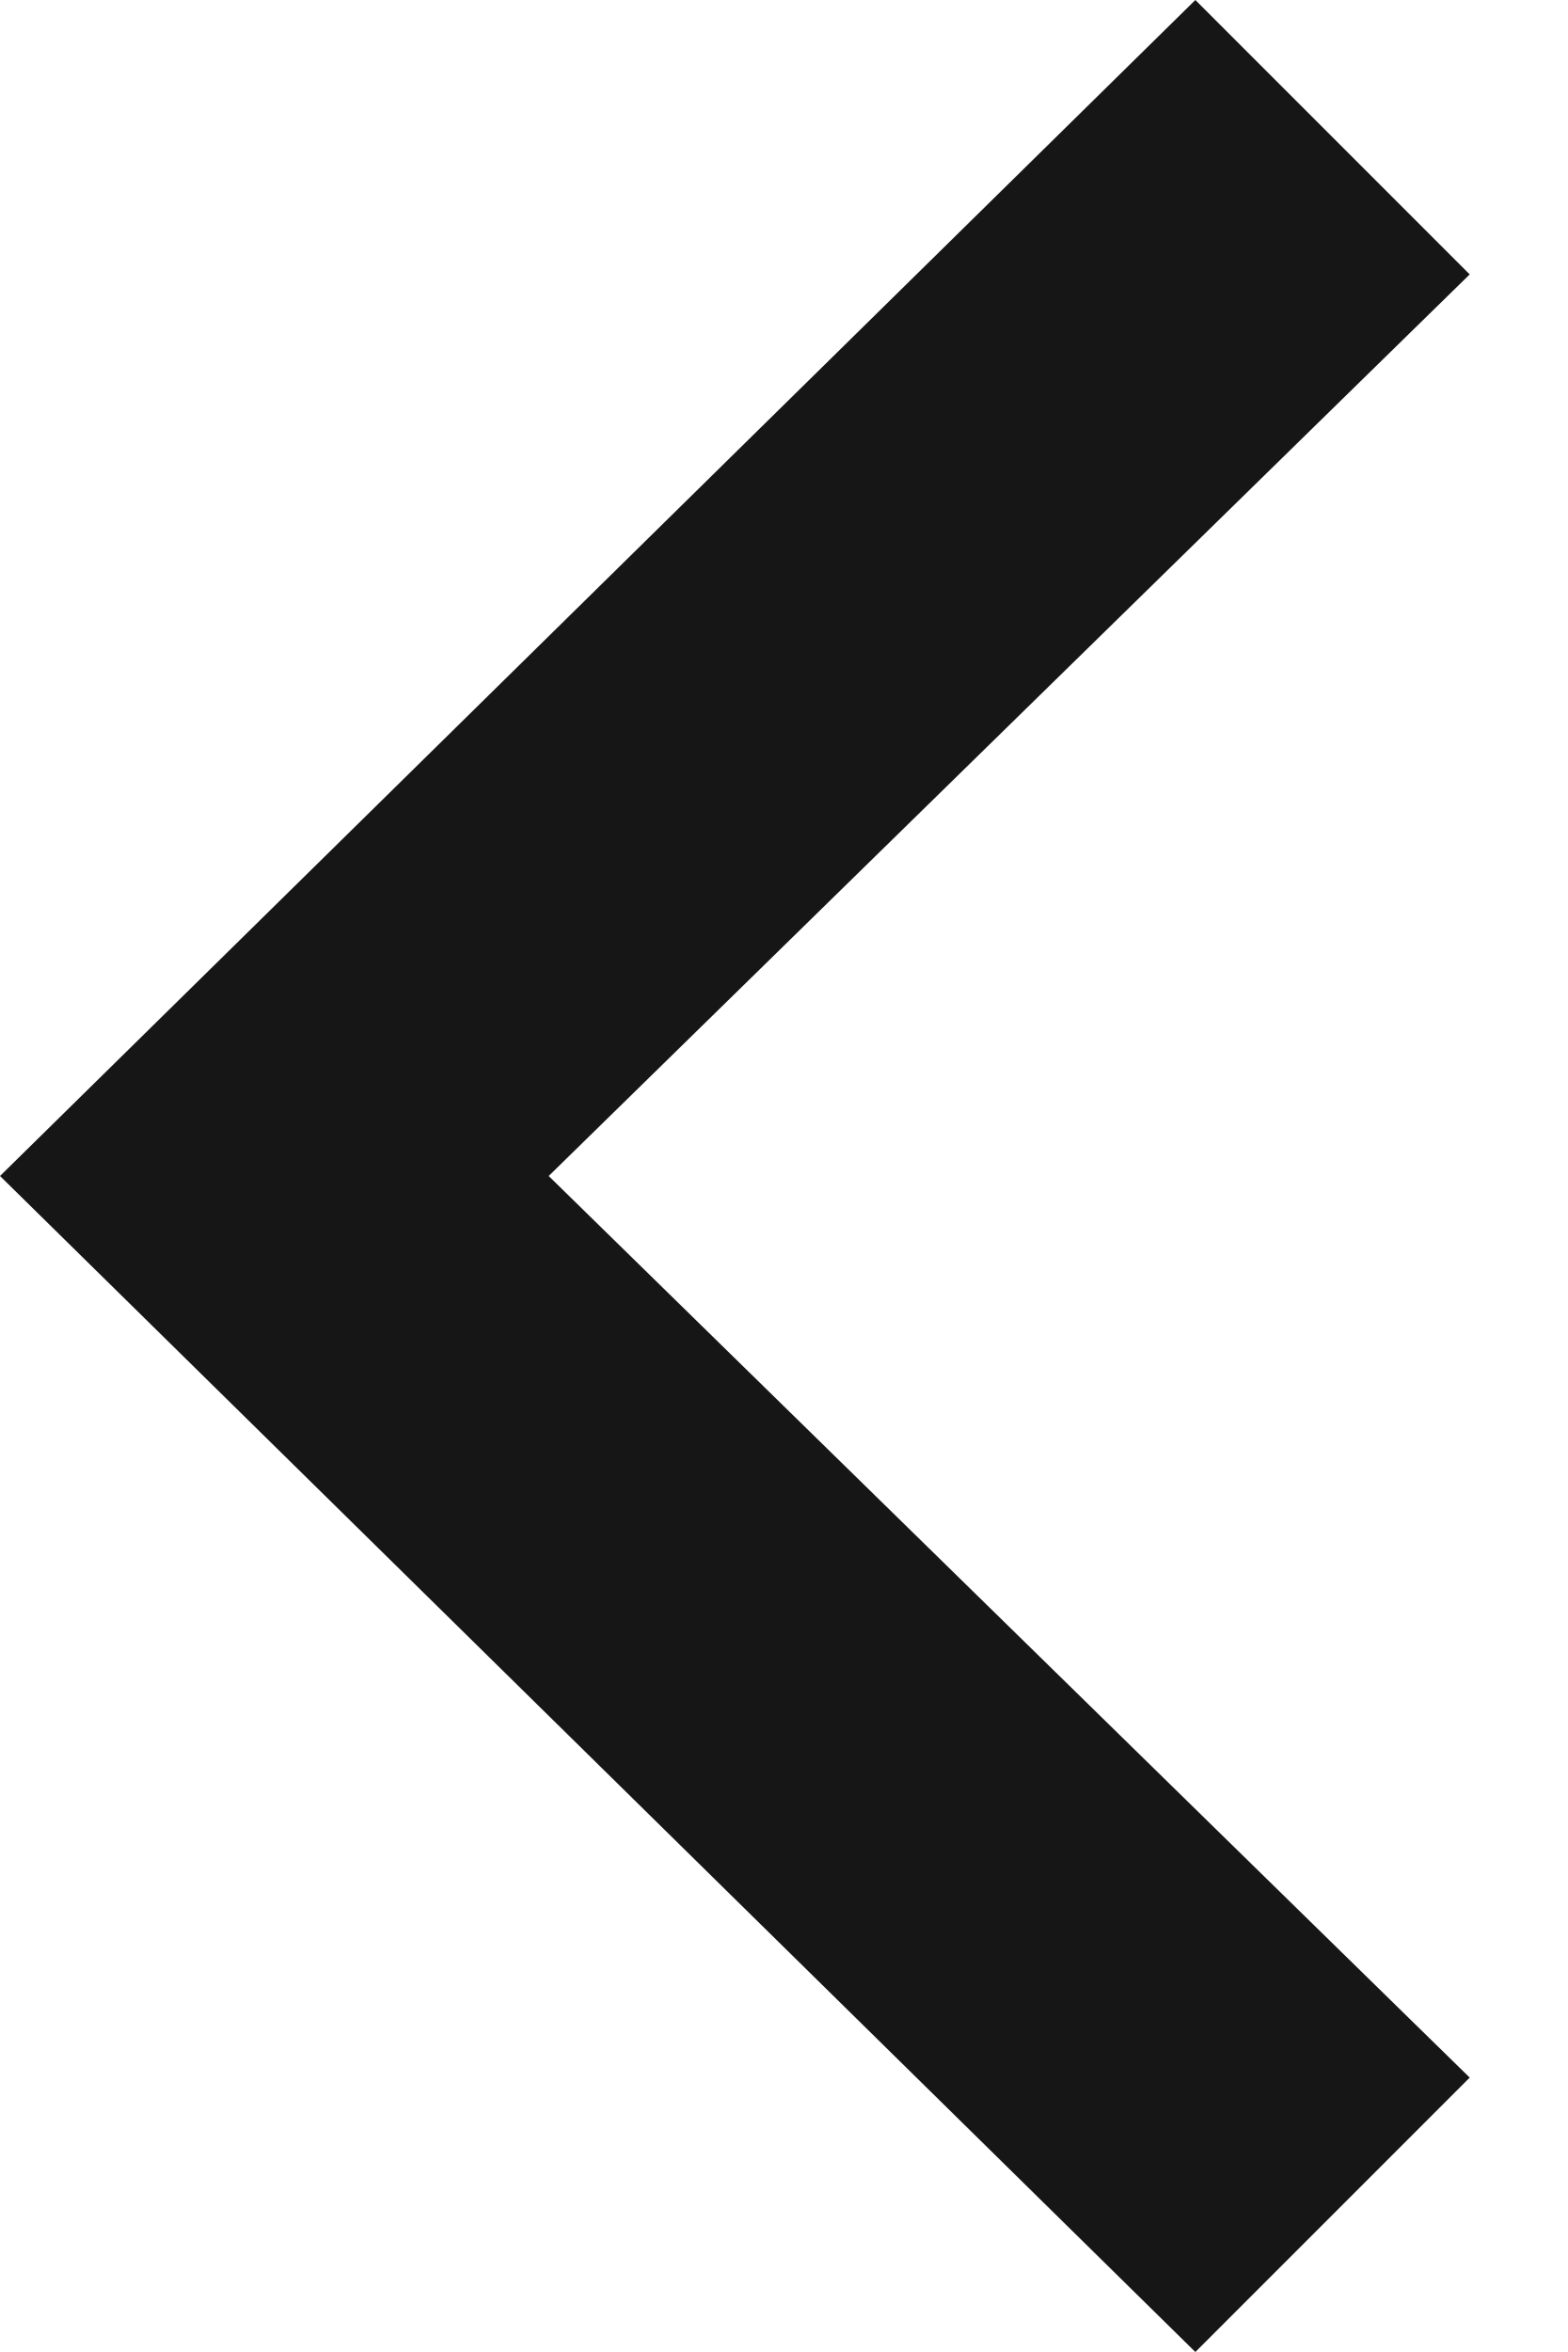
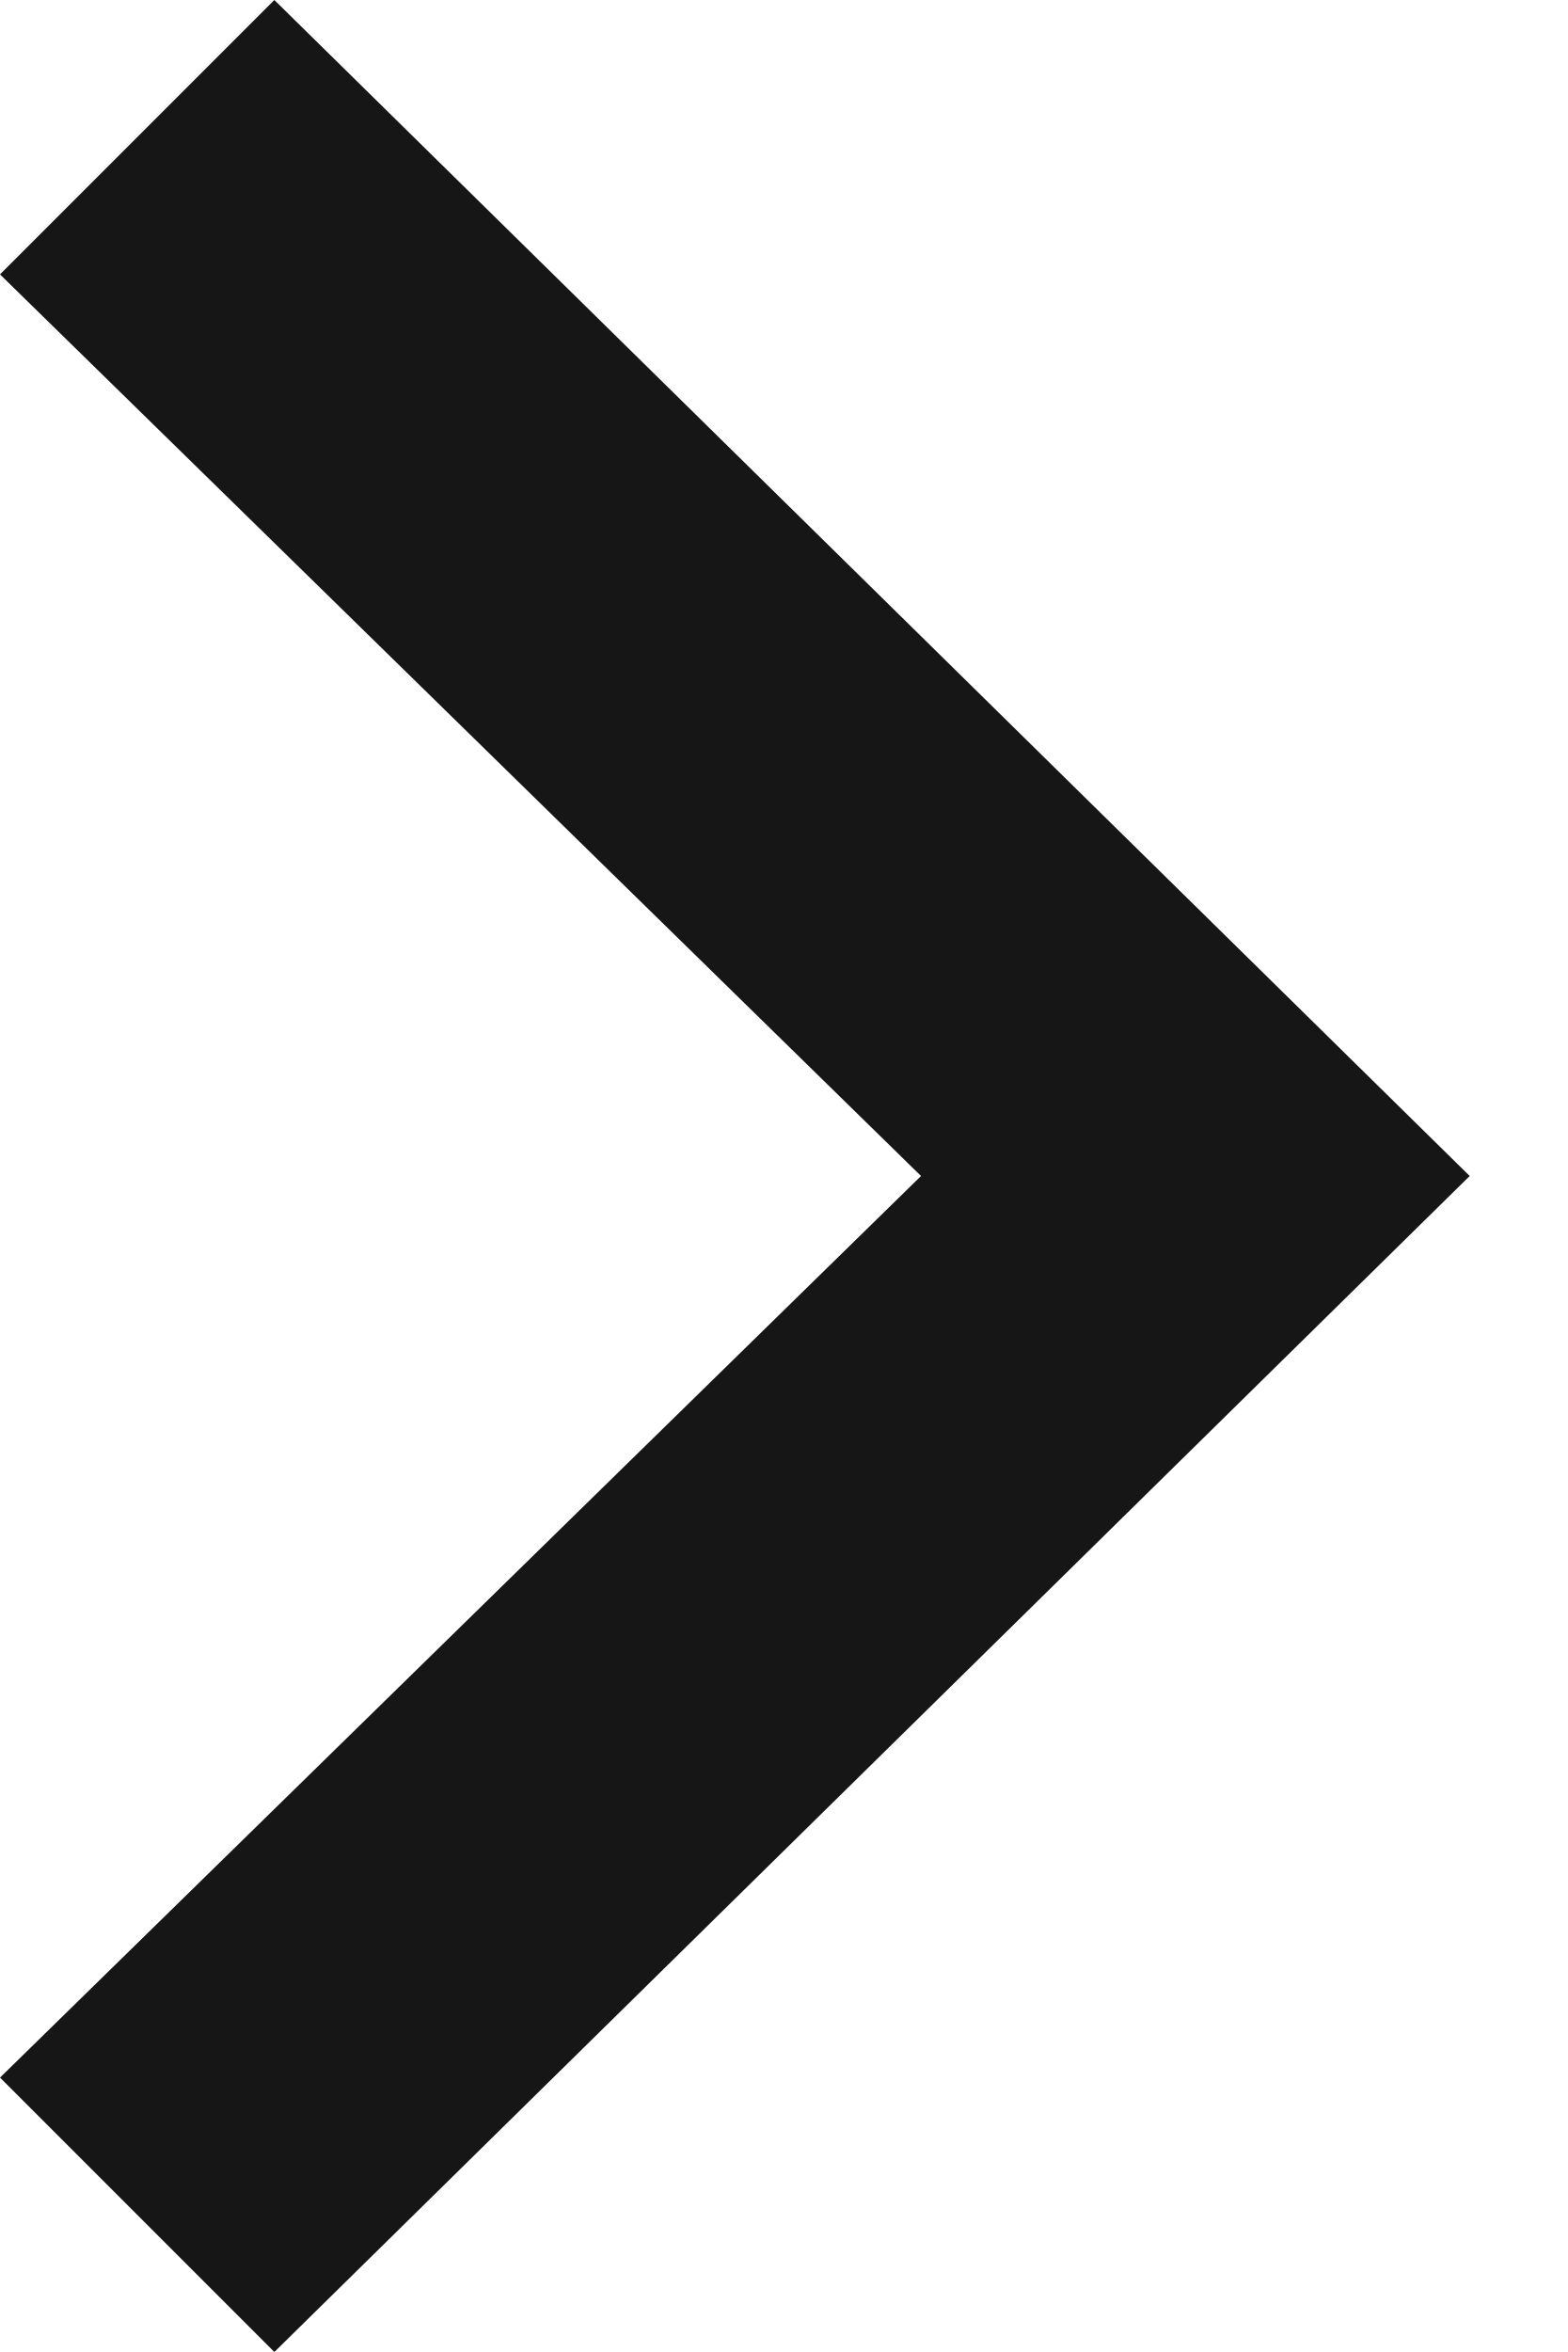
<svg xmlns="http://www.w3.org/2000/svg" version="1.1" width="8px" height="12px">
-   <g transform="matrix(1 0 0 1 -28 -35 )">
-     <path d="M 6.1 12  L 7.5 10.6  L 2.8 6  L 7.5 1.4  L 6.1 0  L 0 6  L 6.1 12  Z " fill-rule="nonzero" fill="#161616" stroke="none" transform="matrix(1 0 0 1 28 35 )" />
+   <g transform="matrix(1 0 0 1 -312 -35 )">
+     <path d="M 1.4 12  L 0 10.6  L 4.7 6  L 0 1.4  L 1.4 0  L 7.5 6  L 1.4 12  Z " fill-rule="nonzero" fill="#161616" stroke="none" transform="matrix(1 0 0 1 312 35 )" />
  </g>
</svg>
